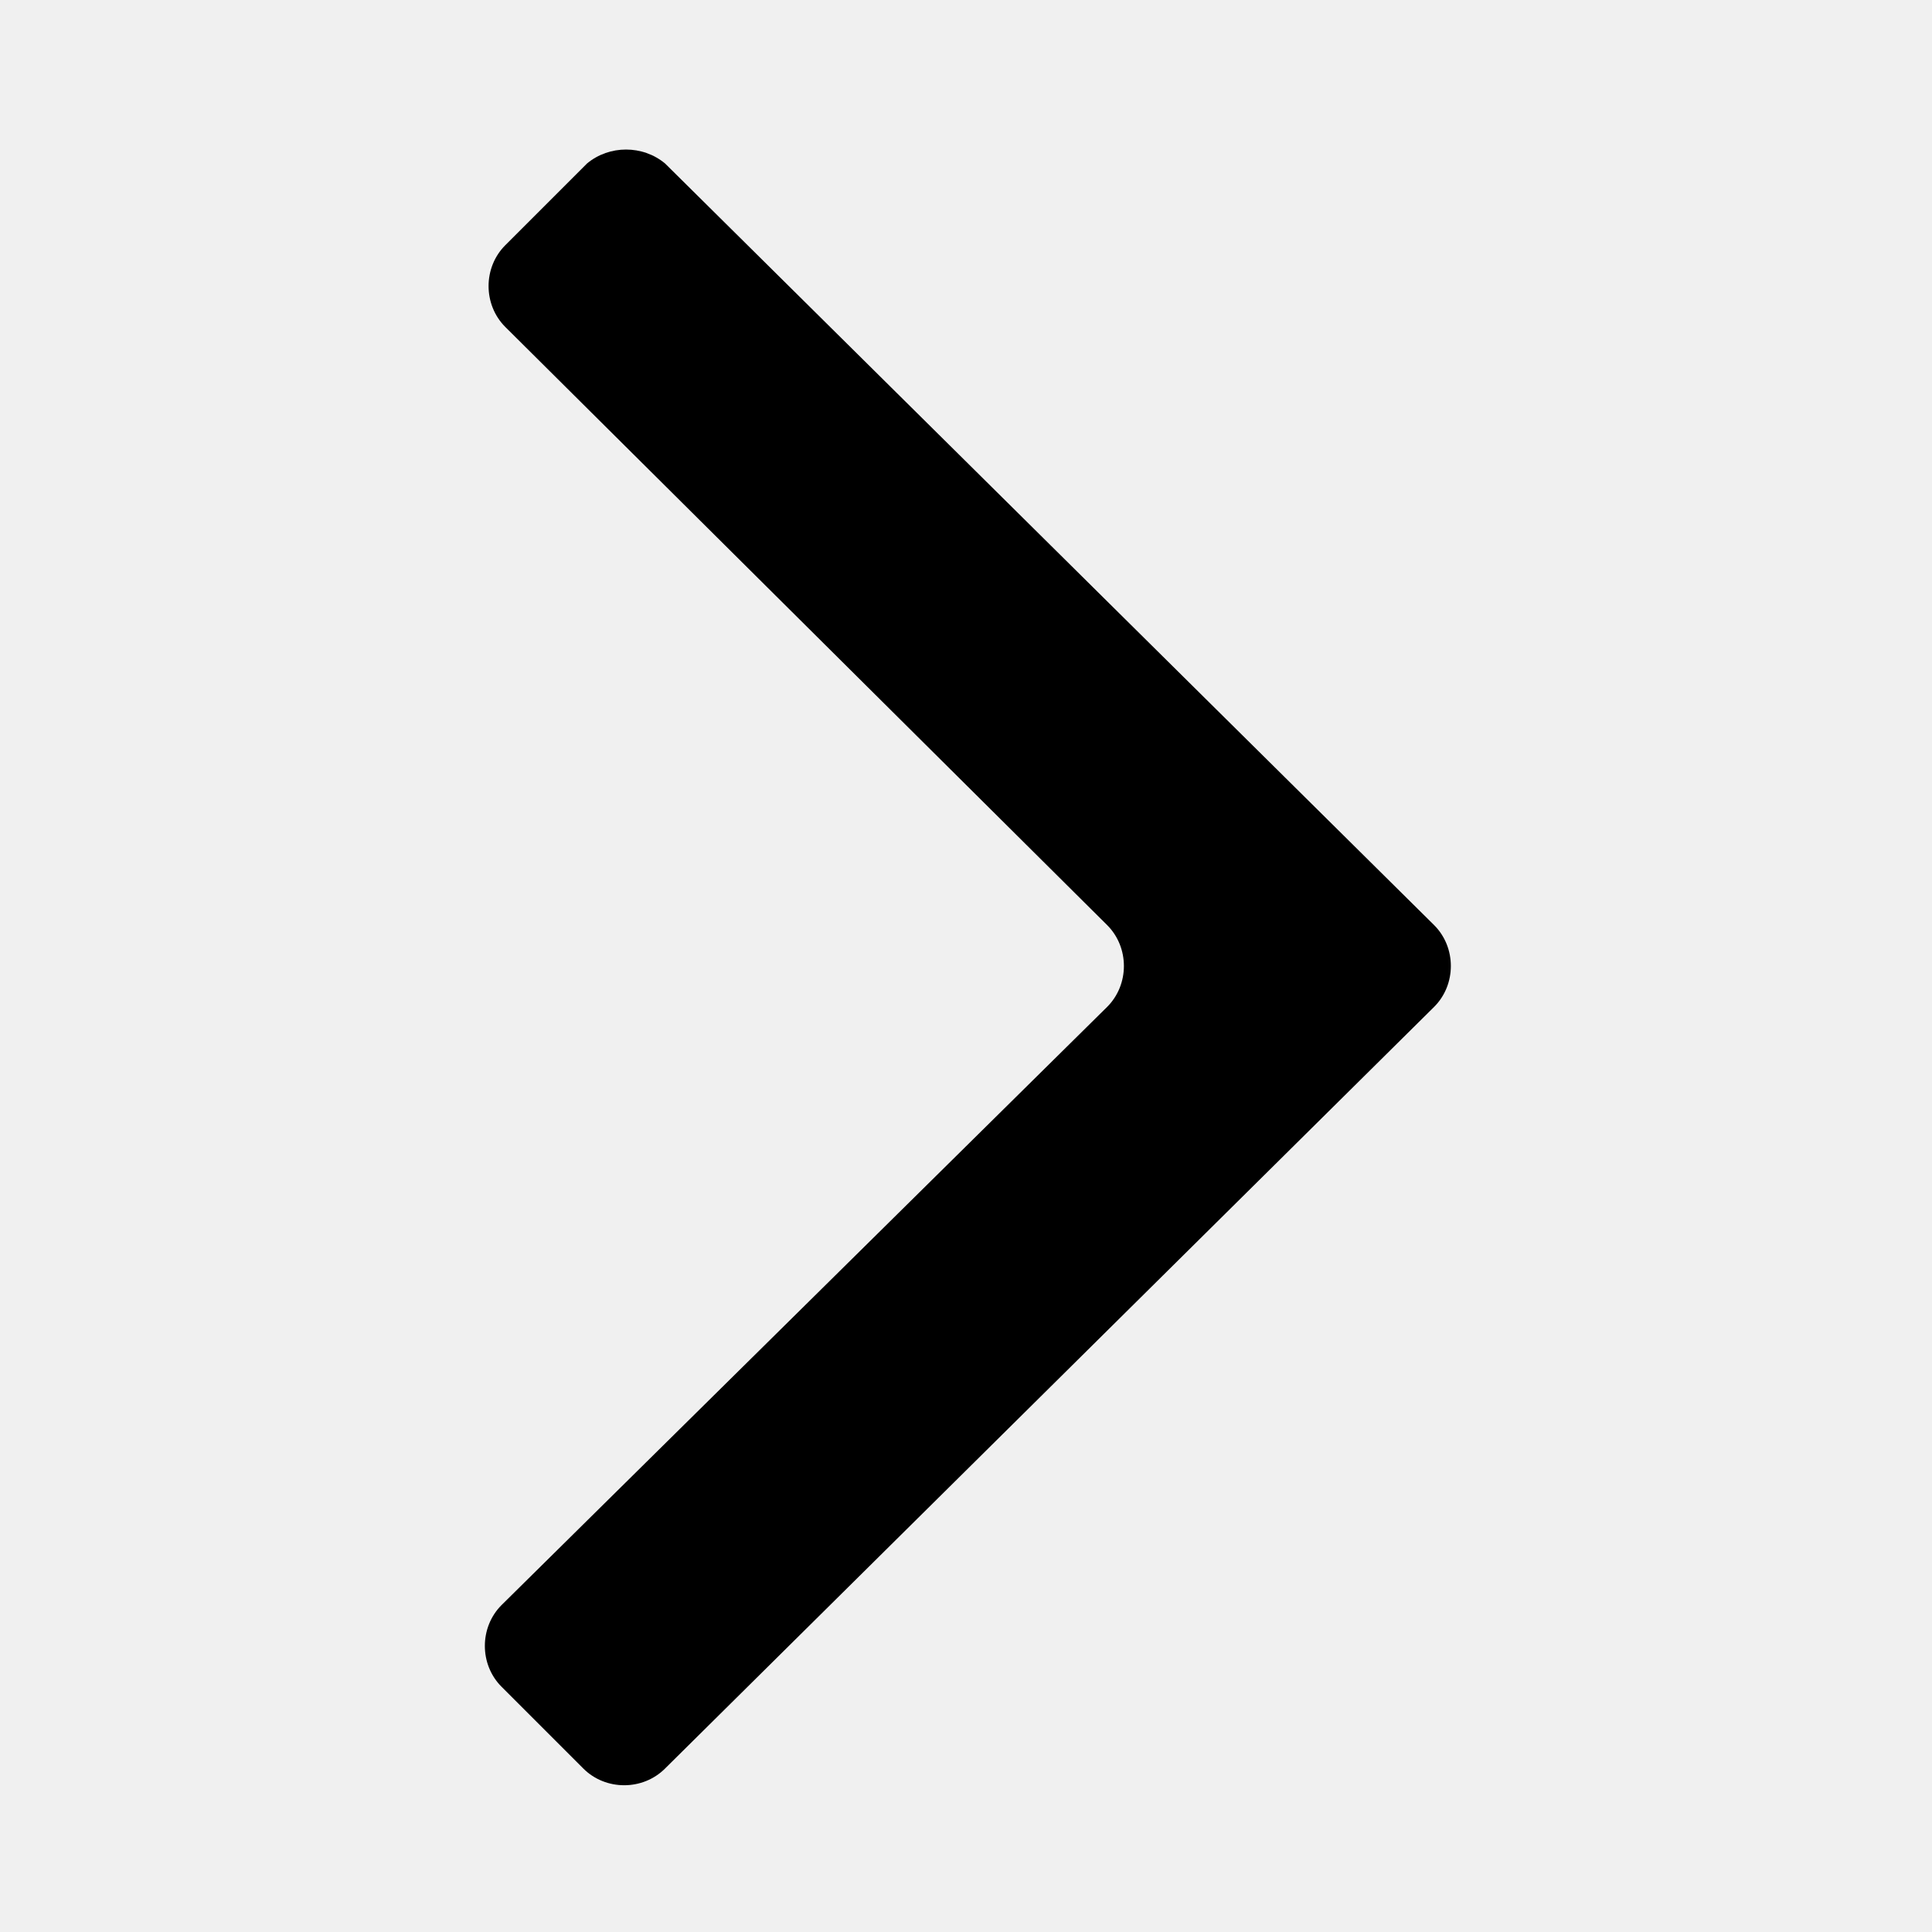
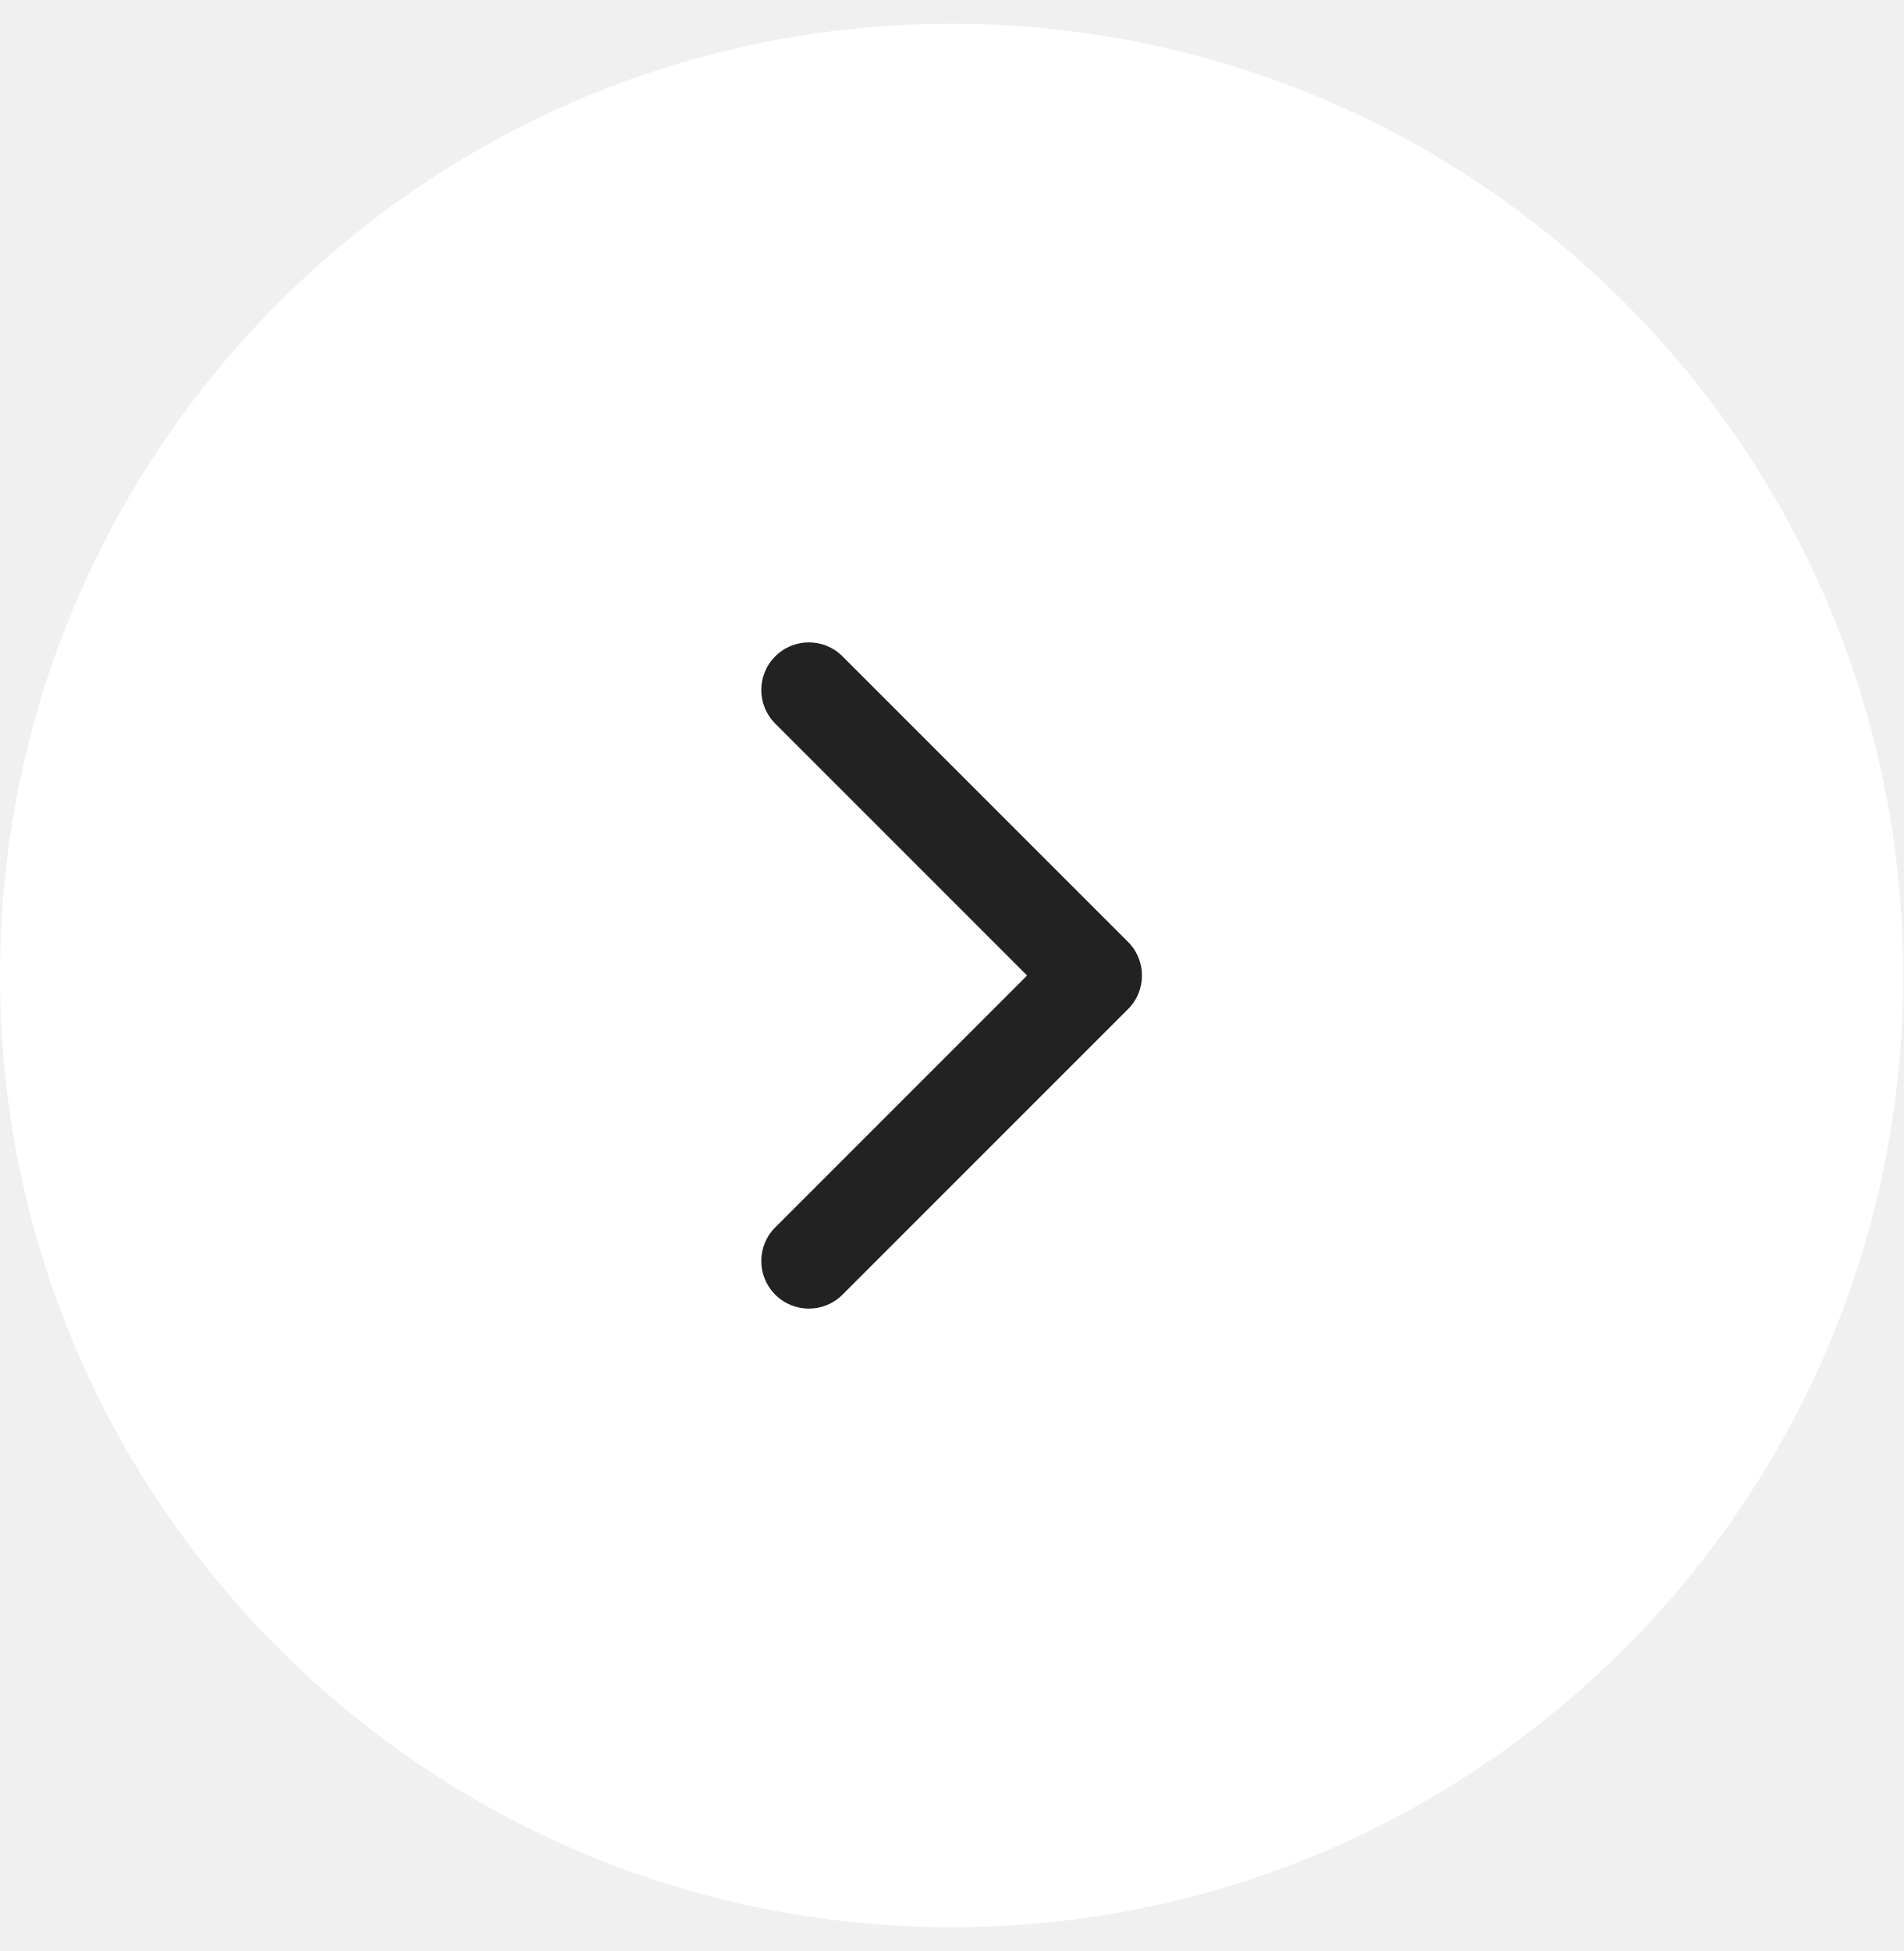
- <svg xmlns="http://www.w3.org/2000/svg" fill="#000000" width="25px" height="25px" viewBox="0 0 52 52" enable-background="new 0 0 52 52" xml:space="preserve">
-   <g>
-     <path d="M17.9,4.4l20.7,20.5c0.6,0.6,0.6,1.6,0,2.2L17.9,47.6c-0.6,0.6-1.6,0.6-2.2,0l-2.2-2.2   c-0.6-0.6-0.6-1.6,0-2.2l16.3-16.1c0.6-0.6,0.6-1.6,0-2.2L13.6,8.8c-0.6-0.6-0.6-1.6,0-2.2l2.2-2.2C16.4,3.9,17.3,3.9,17.9,4.4z" />
-   </g>
+ <svg xmlns="http://www.w3.org/2000/svg" width="40" height="41" viewBox="0 0 40 41" fill="none">
+   <rect y="0.5" width="40" height="40" rx="20" fill="white" />
+   <path fill-rule="evenodd" clip-rule="evenodd" d="M16.293 13.793C16.683 13.402 17.317 13.402 17.707 13.793L23.707 19.793C24.098 20.183 24.098 20.817 23.707 21.207L17.707 27.207C17.317 27.598 16.683 27.598 16.293 27.207C15.902 26.817 15.902 26.183 16.293 25.793L21.586 20.5L16.293 15.207C15.902 14.817 15.902 14.183 16.293 13.793Z" fill="#222222" />
</svg>
